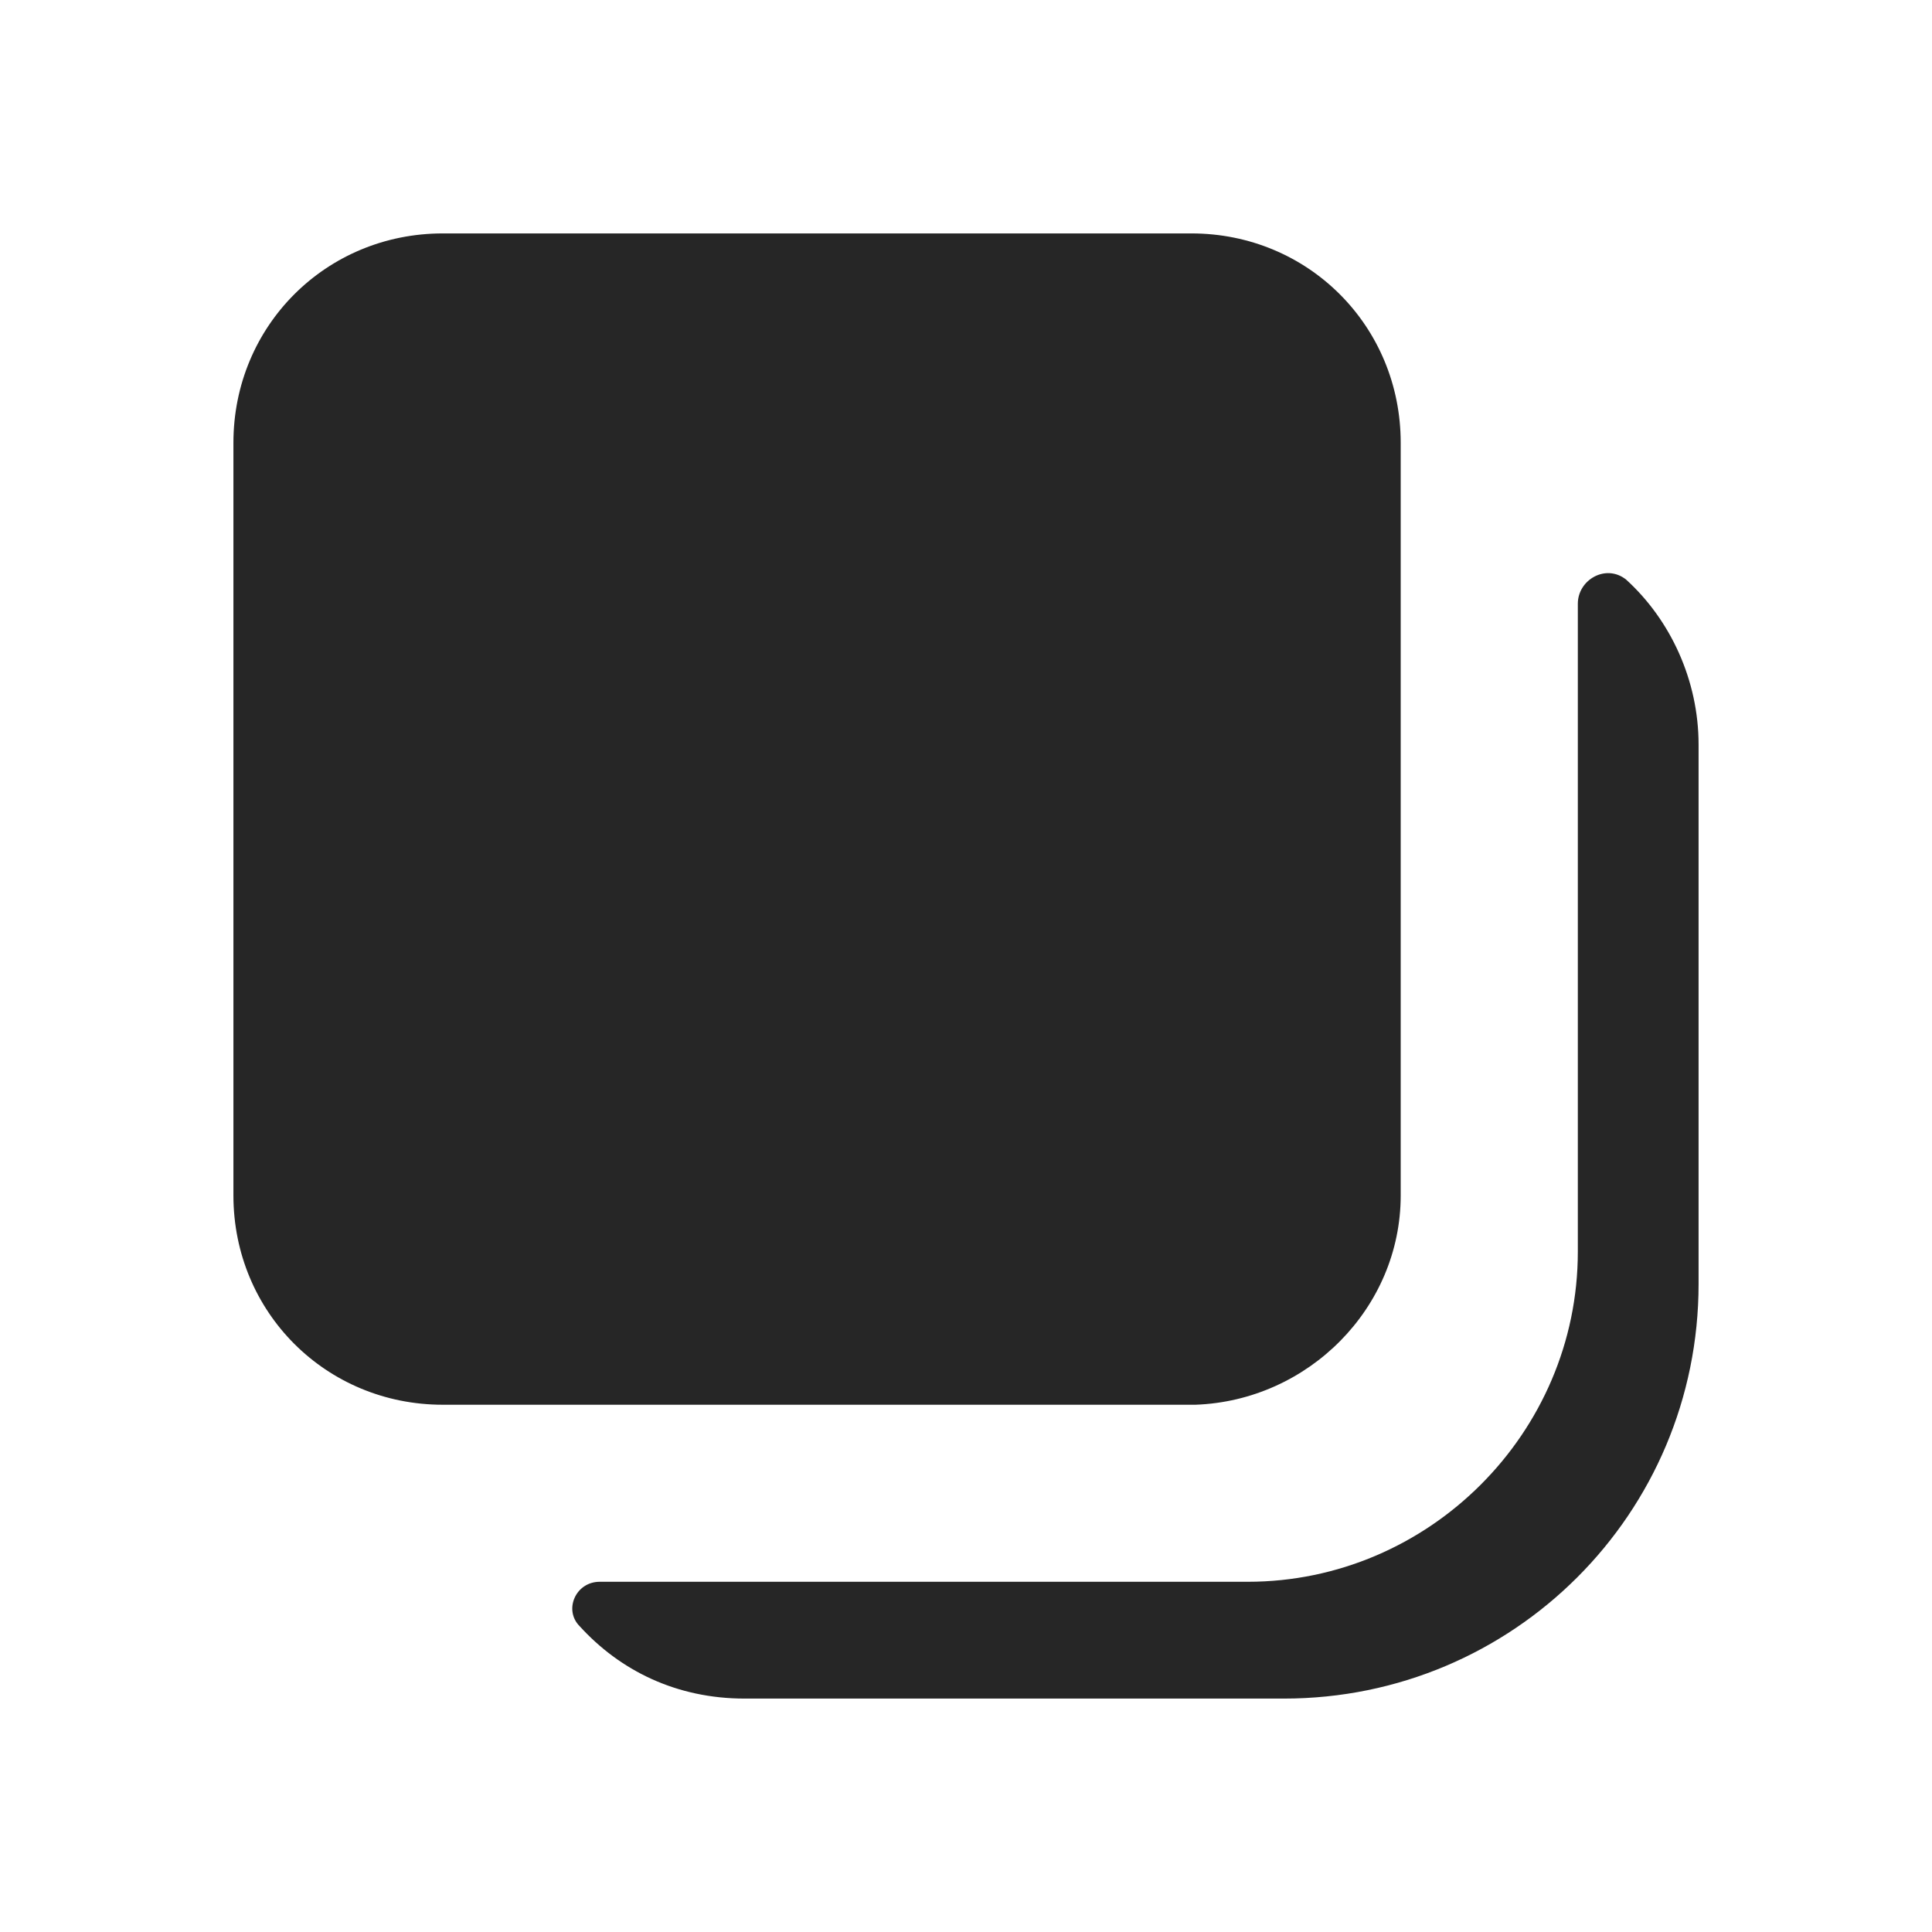
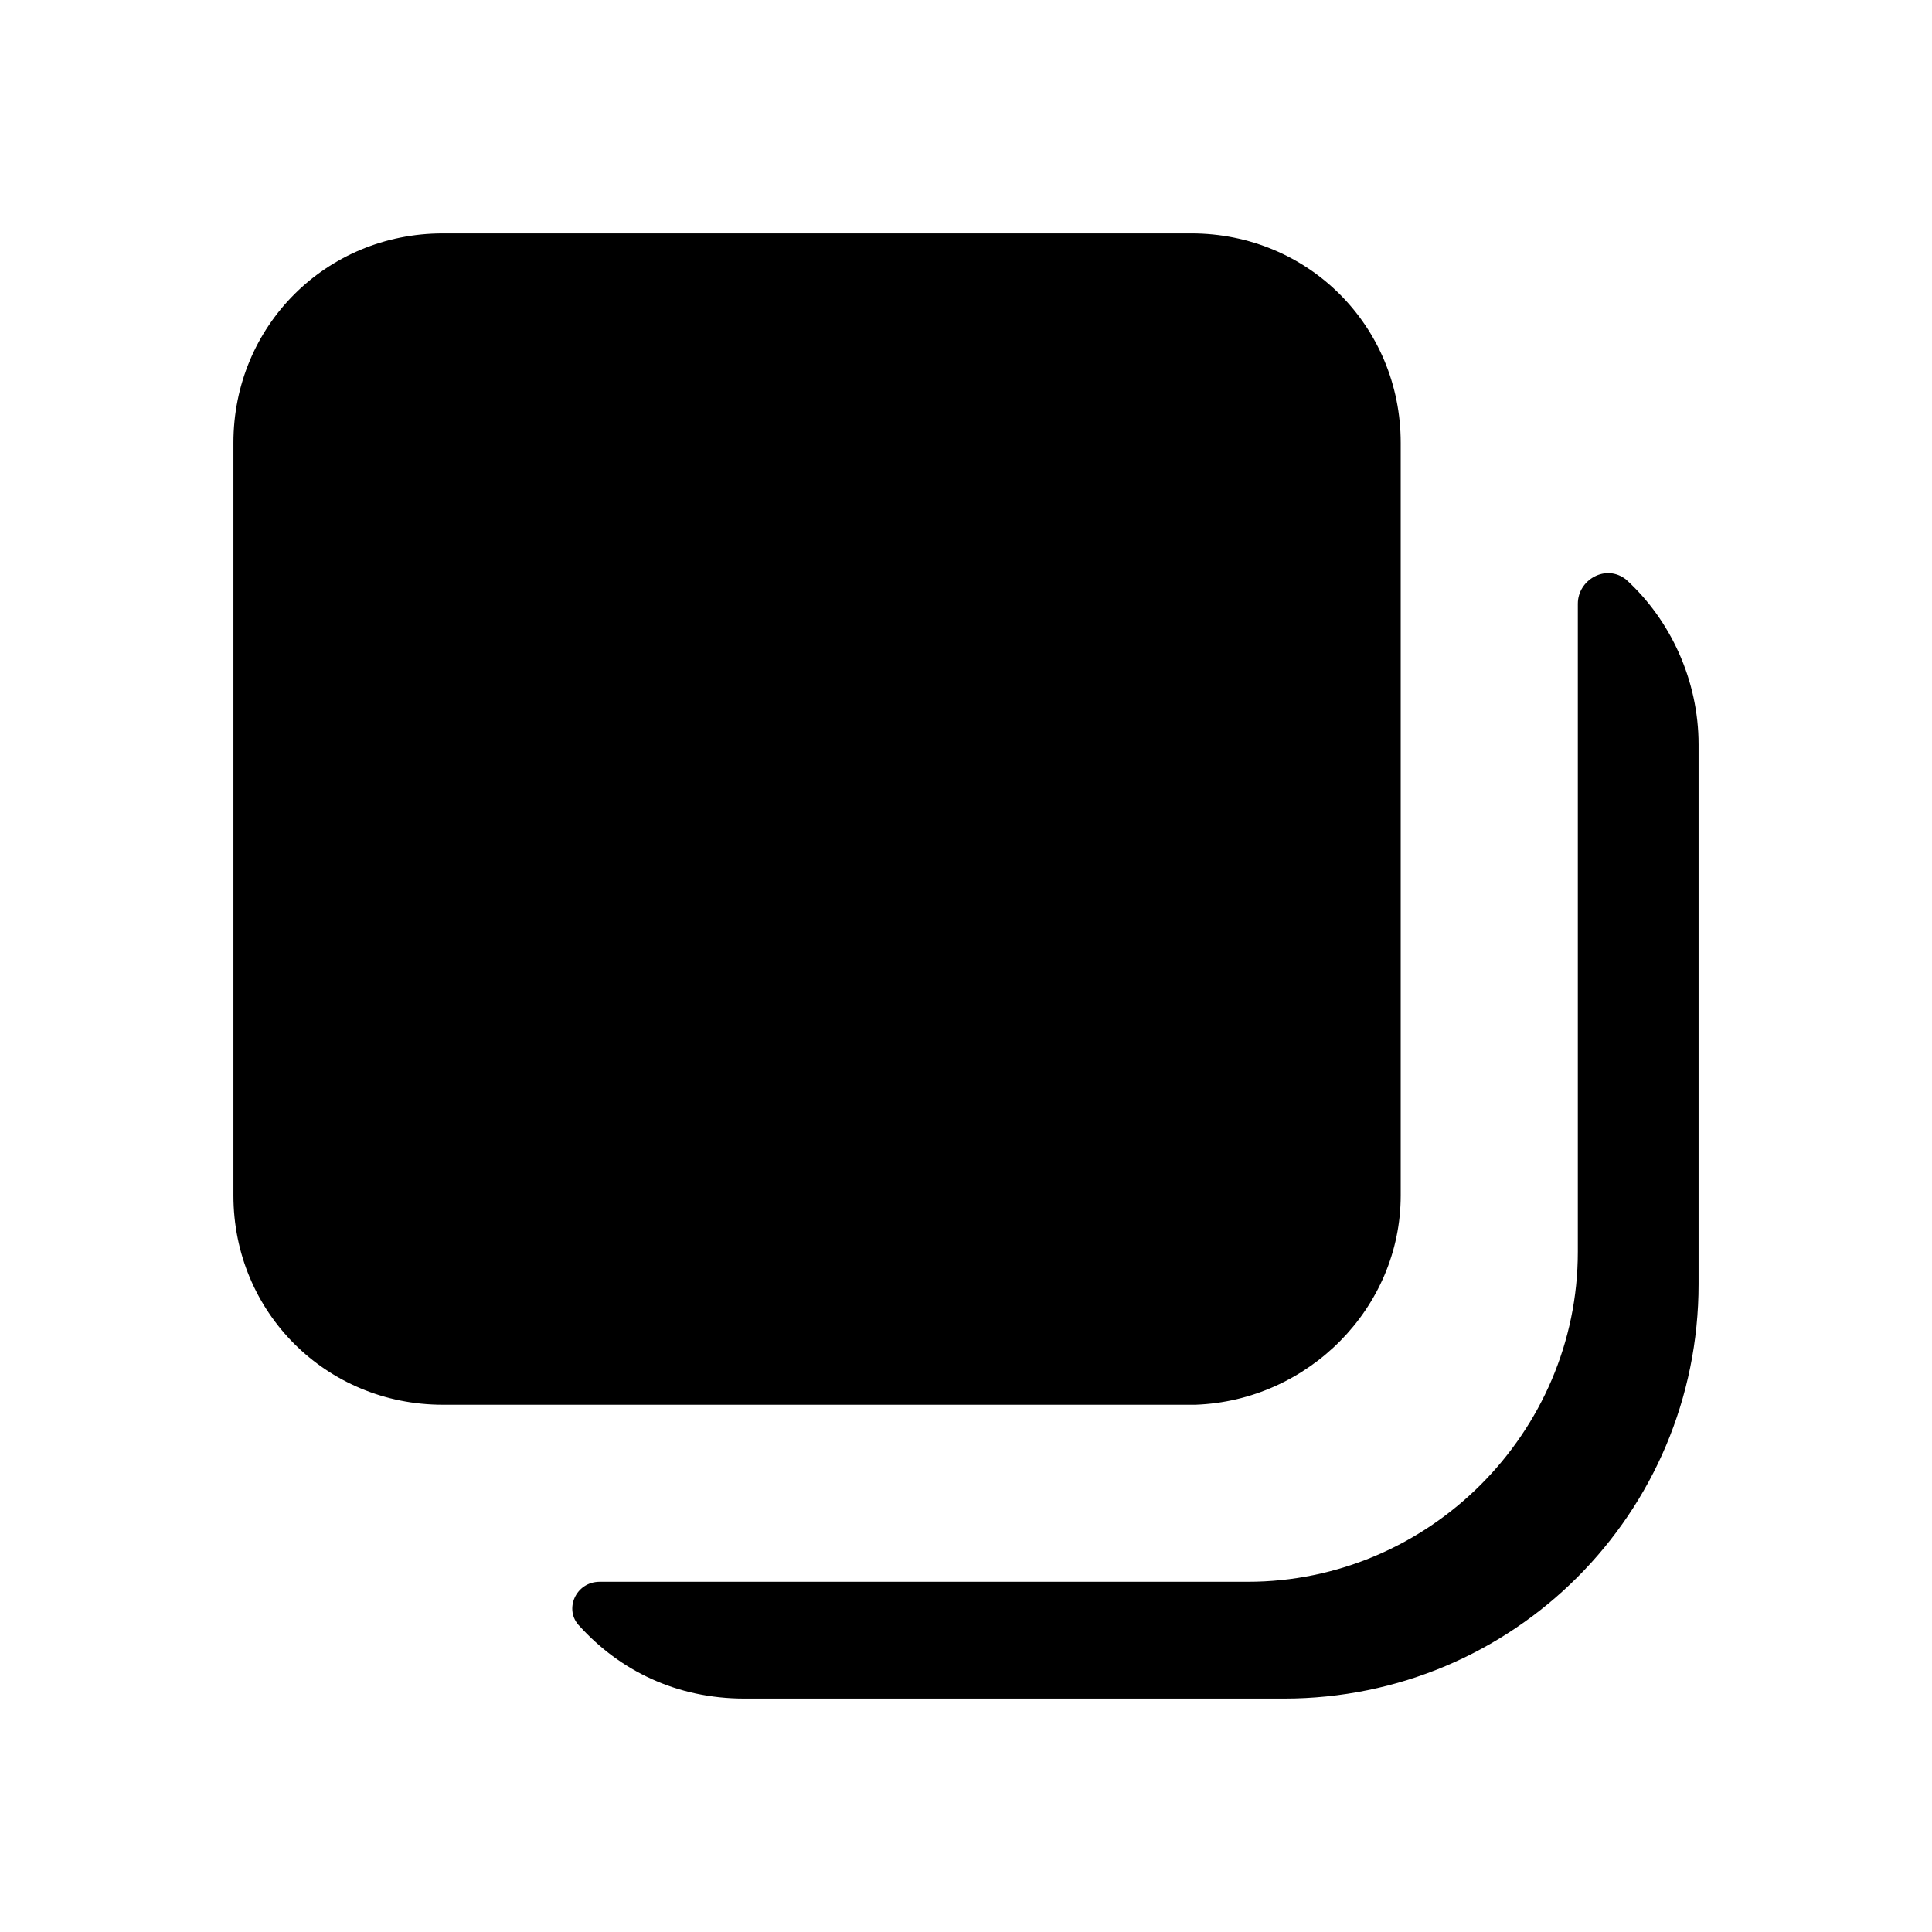
- <svg xmlns="http://www.w3.org/2000/svg" width="22" height="22" viewBox="0 0 22 22" fill="none">
-   <path d="M15.95 13.613V5.042C15.95 3.712 14.896 2.658 13.567 2.658H5.042C3.712 2.658 2.658 3.712 2.658 5.042V13.613C2.658 14.942 3.712 15.996 5.042 15.996H13.613C14.896 15.95 15.95 14.896 15.95 13.613ZM17.967 6.875V14.254C17.967 16.317 16.271 18.012 14.208 18.012H6.829C6.554 18.012 6.417 18.333 6.6 18.517C7.058 19.021 7.7 19.342 8.479 19.342H14.621C17.233 19.342 19.342 17.233 19.342 14.621V8.479C19.342 7.746 19.021 7.058 18.517 6.6C18.288 6.417 17.967 6.6 17.967 6.875Z" fill="#262626" />
+ <svg xmlns="http://www.w3.org/2000/svg" width="22" height="22" viewBox="0 0 22 22" fill="currentColor">
+   <path d="M15.95 13.613V5.042C15.95 3.712 14.896 2.658 13.567 2.658H5.042C3.712 2.658 2.658 3.712 2.658 5.042V13.613C2.658 14.942 3.712 15.996 5.042 15.996H13.613C14.896 15.95 15.95 14.896 15.95 13.613ZM17.967 6.875V14.254C17.967 16.317 16.271 18.012 14.208 18.012H6.829C6.554 18.012 6.417 18.333 6.6 18.517C7.058 19.021 7.7 19.342 8.479 19.342H14.621C17.233 19.342 19.342 17.233 19.342 14.621V8.479C19.342 7.746 19.021 7.058 18.517 6.6C18.288 6.417 17.967 6.6 17.967 6.875Z" fill="currentColor" />
</svg>
